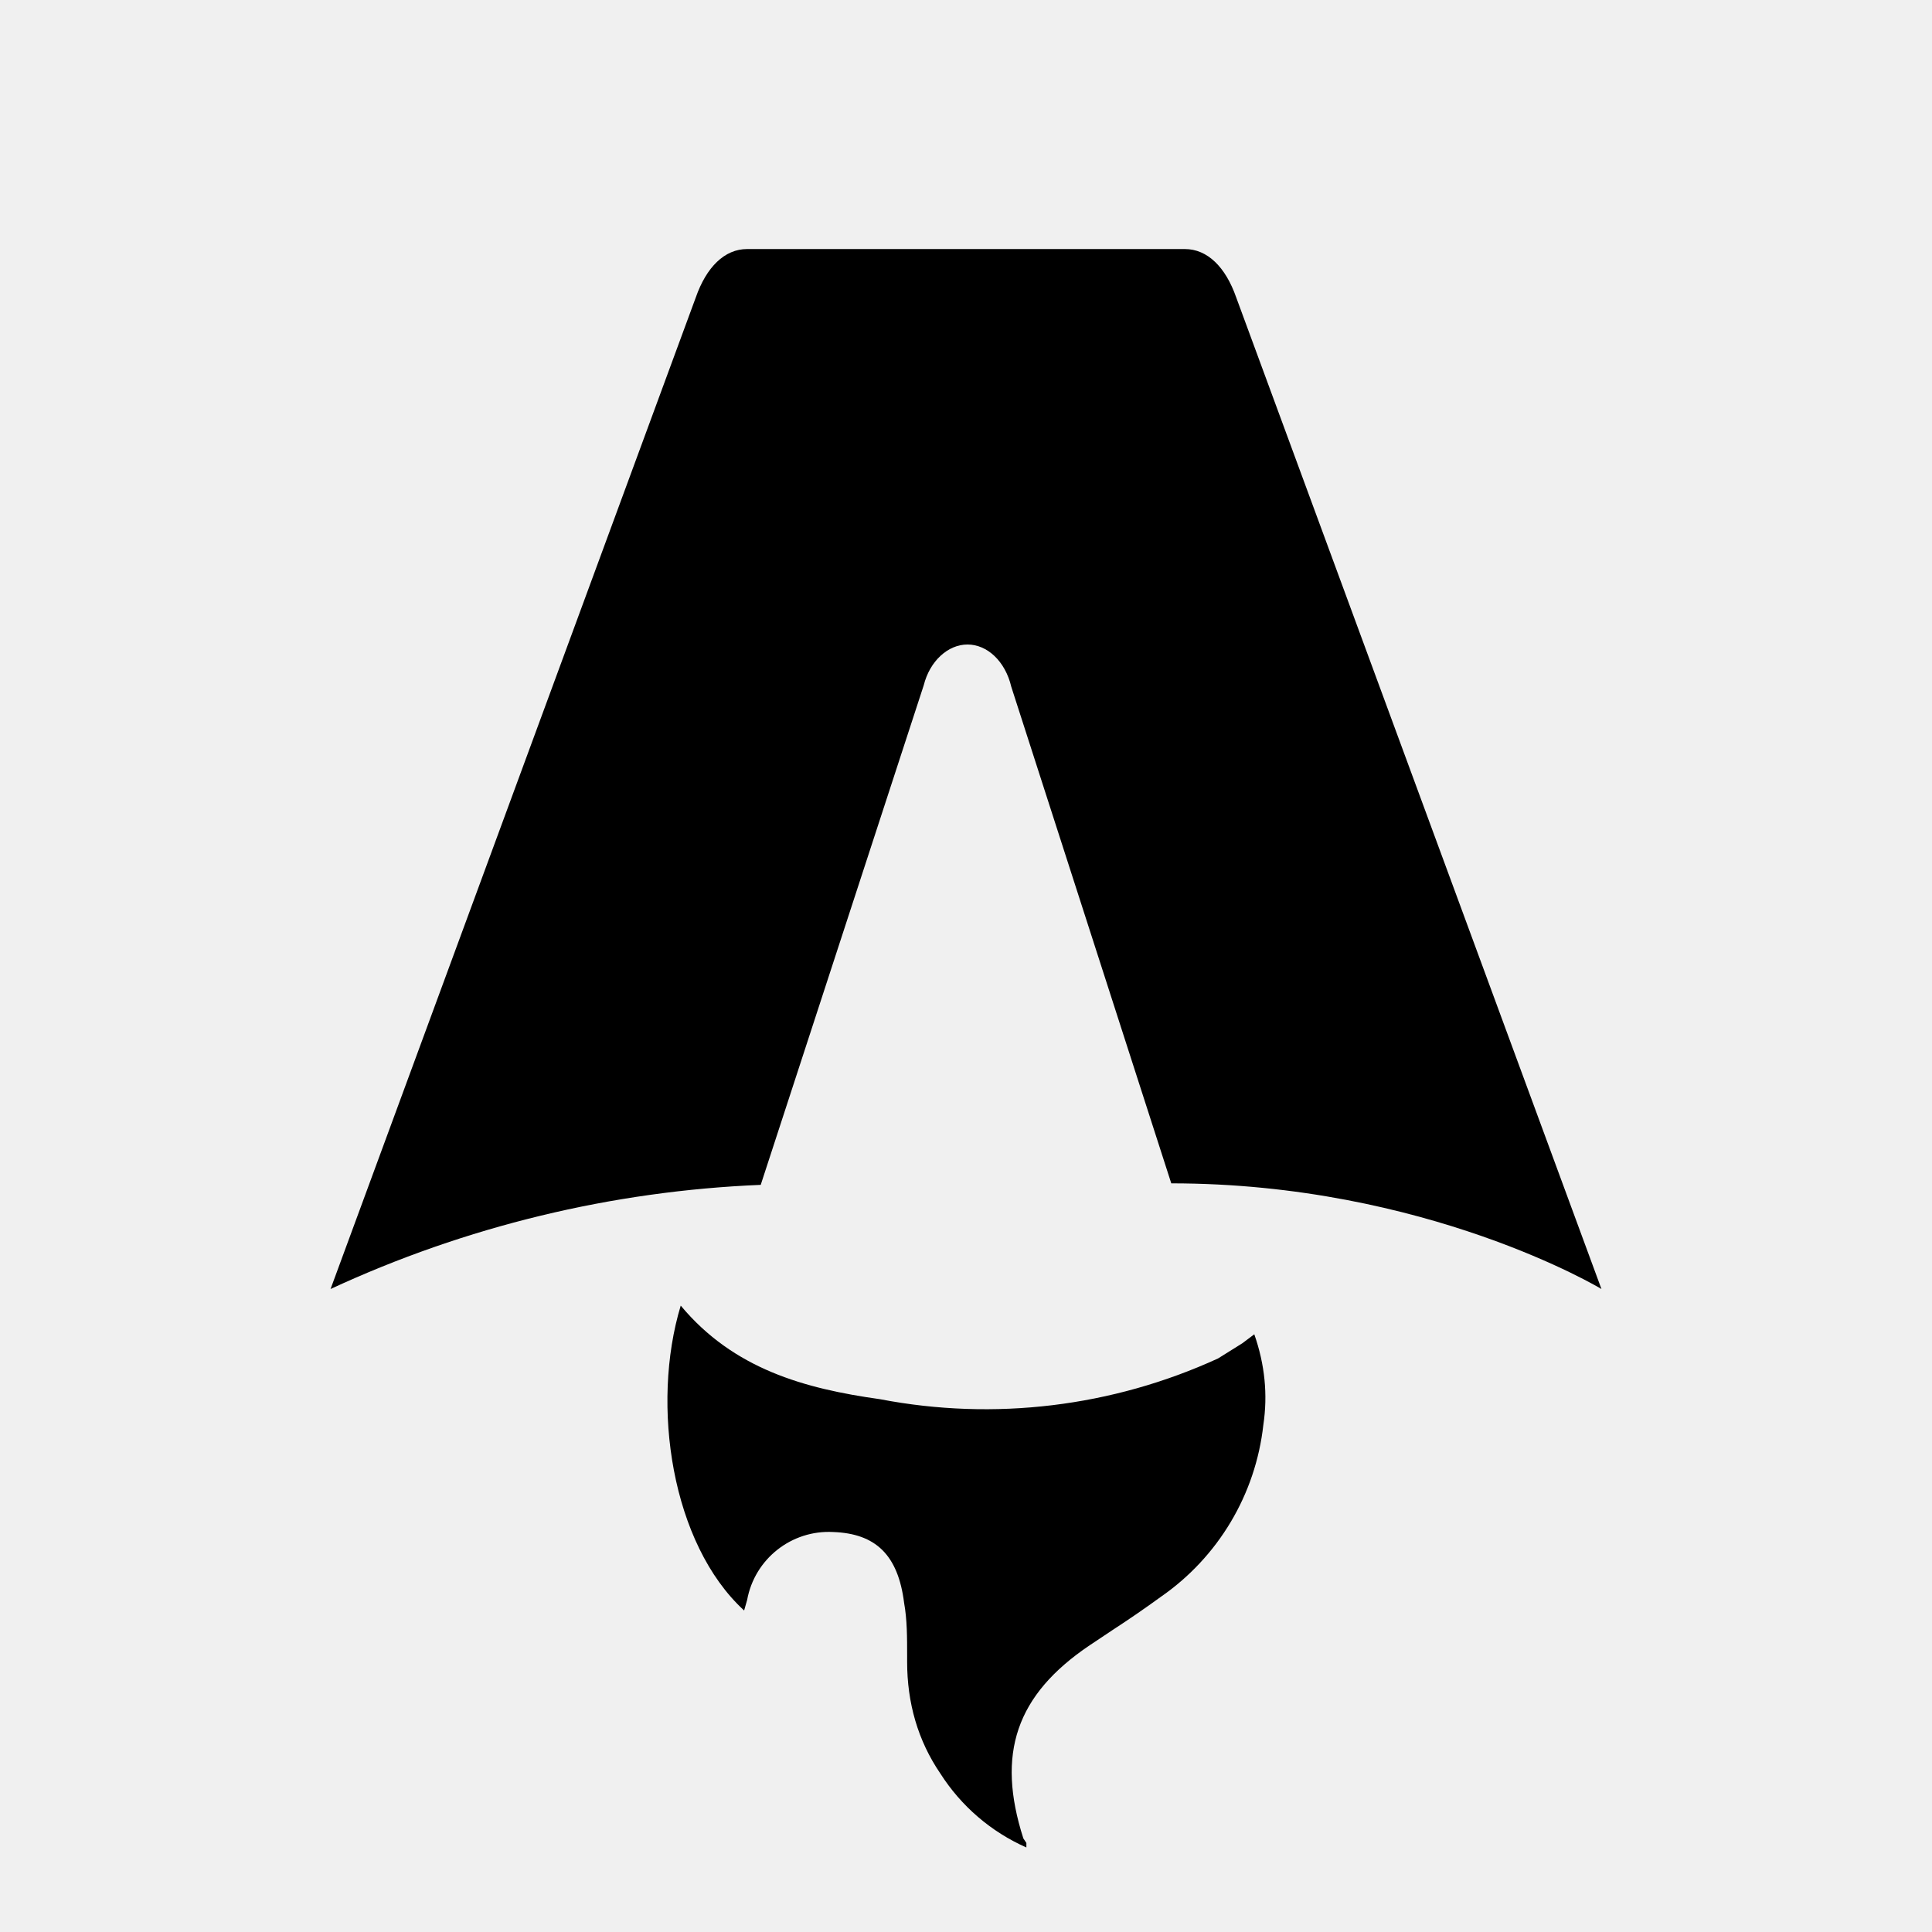
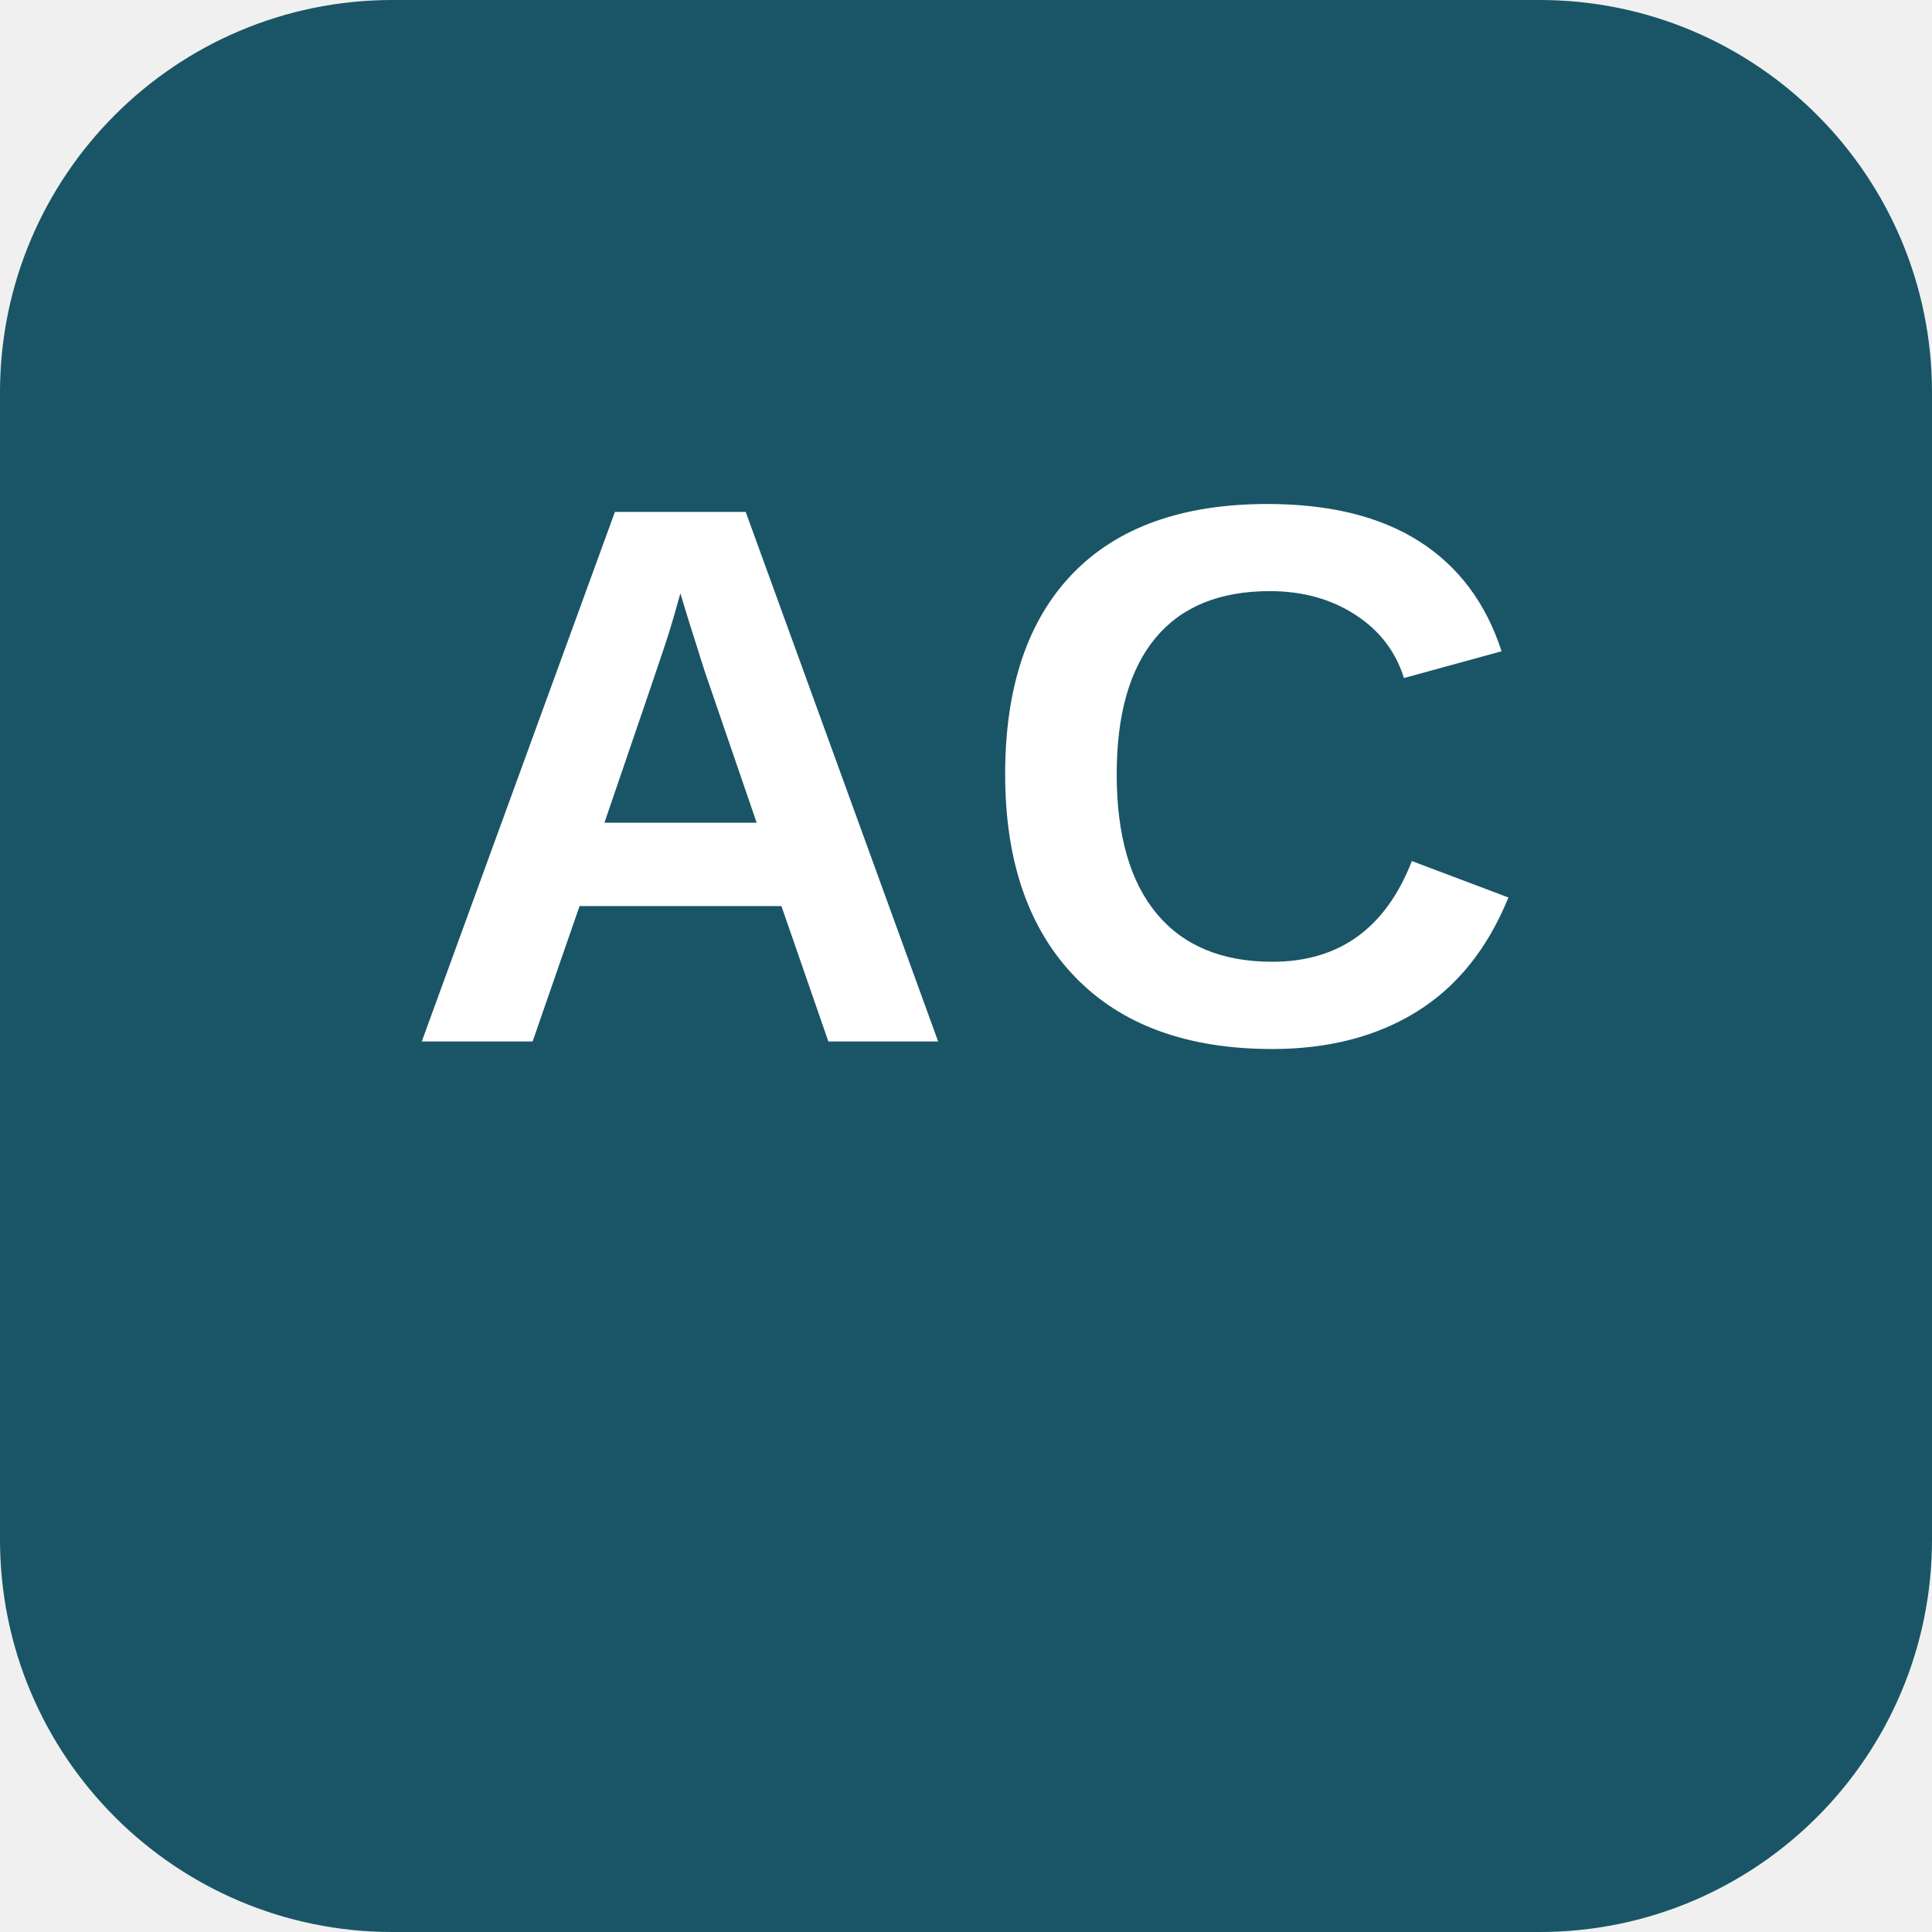
- <svg xmlns="http://www.w3.org/2000/svg" fill="none" viewBox="0 0 128 128">
-   <path d="M50.4 78.5a75.1 75.1 0 0 0-28.5 6.9l24.2-65.7c.7-2 1.9-3.2 3.4-3.2h29c1.5 0 2.7 1.2 3.4 3.2l24.2 65.7s-11.6-7-28.5-7L67 45.5c-.4-1.7-1.6-2.8-2.9-2.8-1.3 0-2.5 1.1-2.9 2.7L50.4 78.5Zm-1.1 28.2Zm-4.2-20.2c-2 6.6-.6 15.8 4.2 20.2a17.5 17.5 0 0 1 .2-.7 5.5 5.5 0 0 1 5.7-4.5c2.8.1 4.3 1.5 4.7 4.7.2 1.1.2 2.3.2 3.5v.4c0 2.7.7 5.2 2.2 7.4a13 13 0 0 0 5.7 4.9v-.3l-.2-.3c-1.8-5.6-.5-9.5 4.4-12.8l1.5-1a73 73 0 0 0 3.2-2.2 16 16 0 0 0 6.8-11.4c.3-2 .1-4-.6-6l-.8.6-1.6 1a37 37 0 0 1-22.4 2.7c-5-.7-9.7-2-13.2-6.2Z" />
-   <style>
-         path { fill: #000; }
-         @media (prefers-color-scheme: dark) {
-             path { fill: #FFF; }
-         }
-     </style>
+ <svg xmlns="http://www.w3.org/2000/svg" viewBox="0 0 256 256" role="img" aria-label="AC monogram">
+   <rect width="256" height="256" rx="52" fill="#195566" />
+   <text x="128" y="138" text-anchor="middle" fill="#ffffff" font-family="Arial, Helvetica, sans-serif" font-size="102" font-weight="700" letter-spacing="2">AC</text>
</svg>
